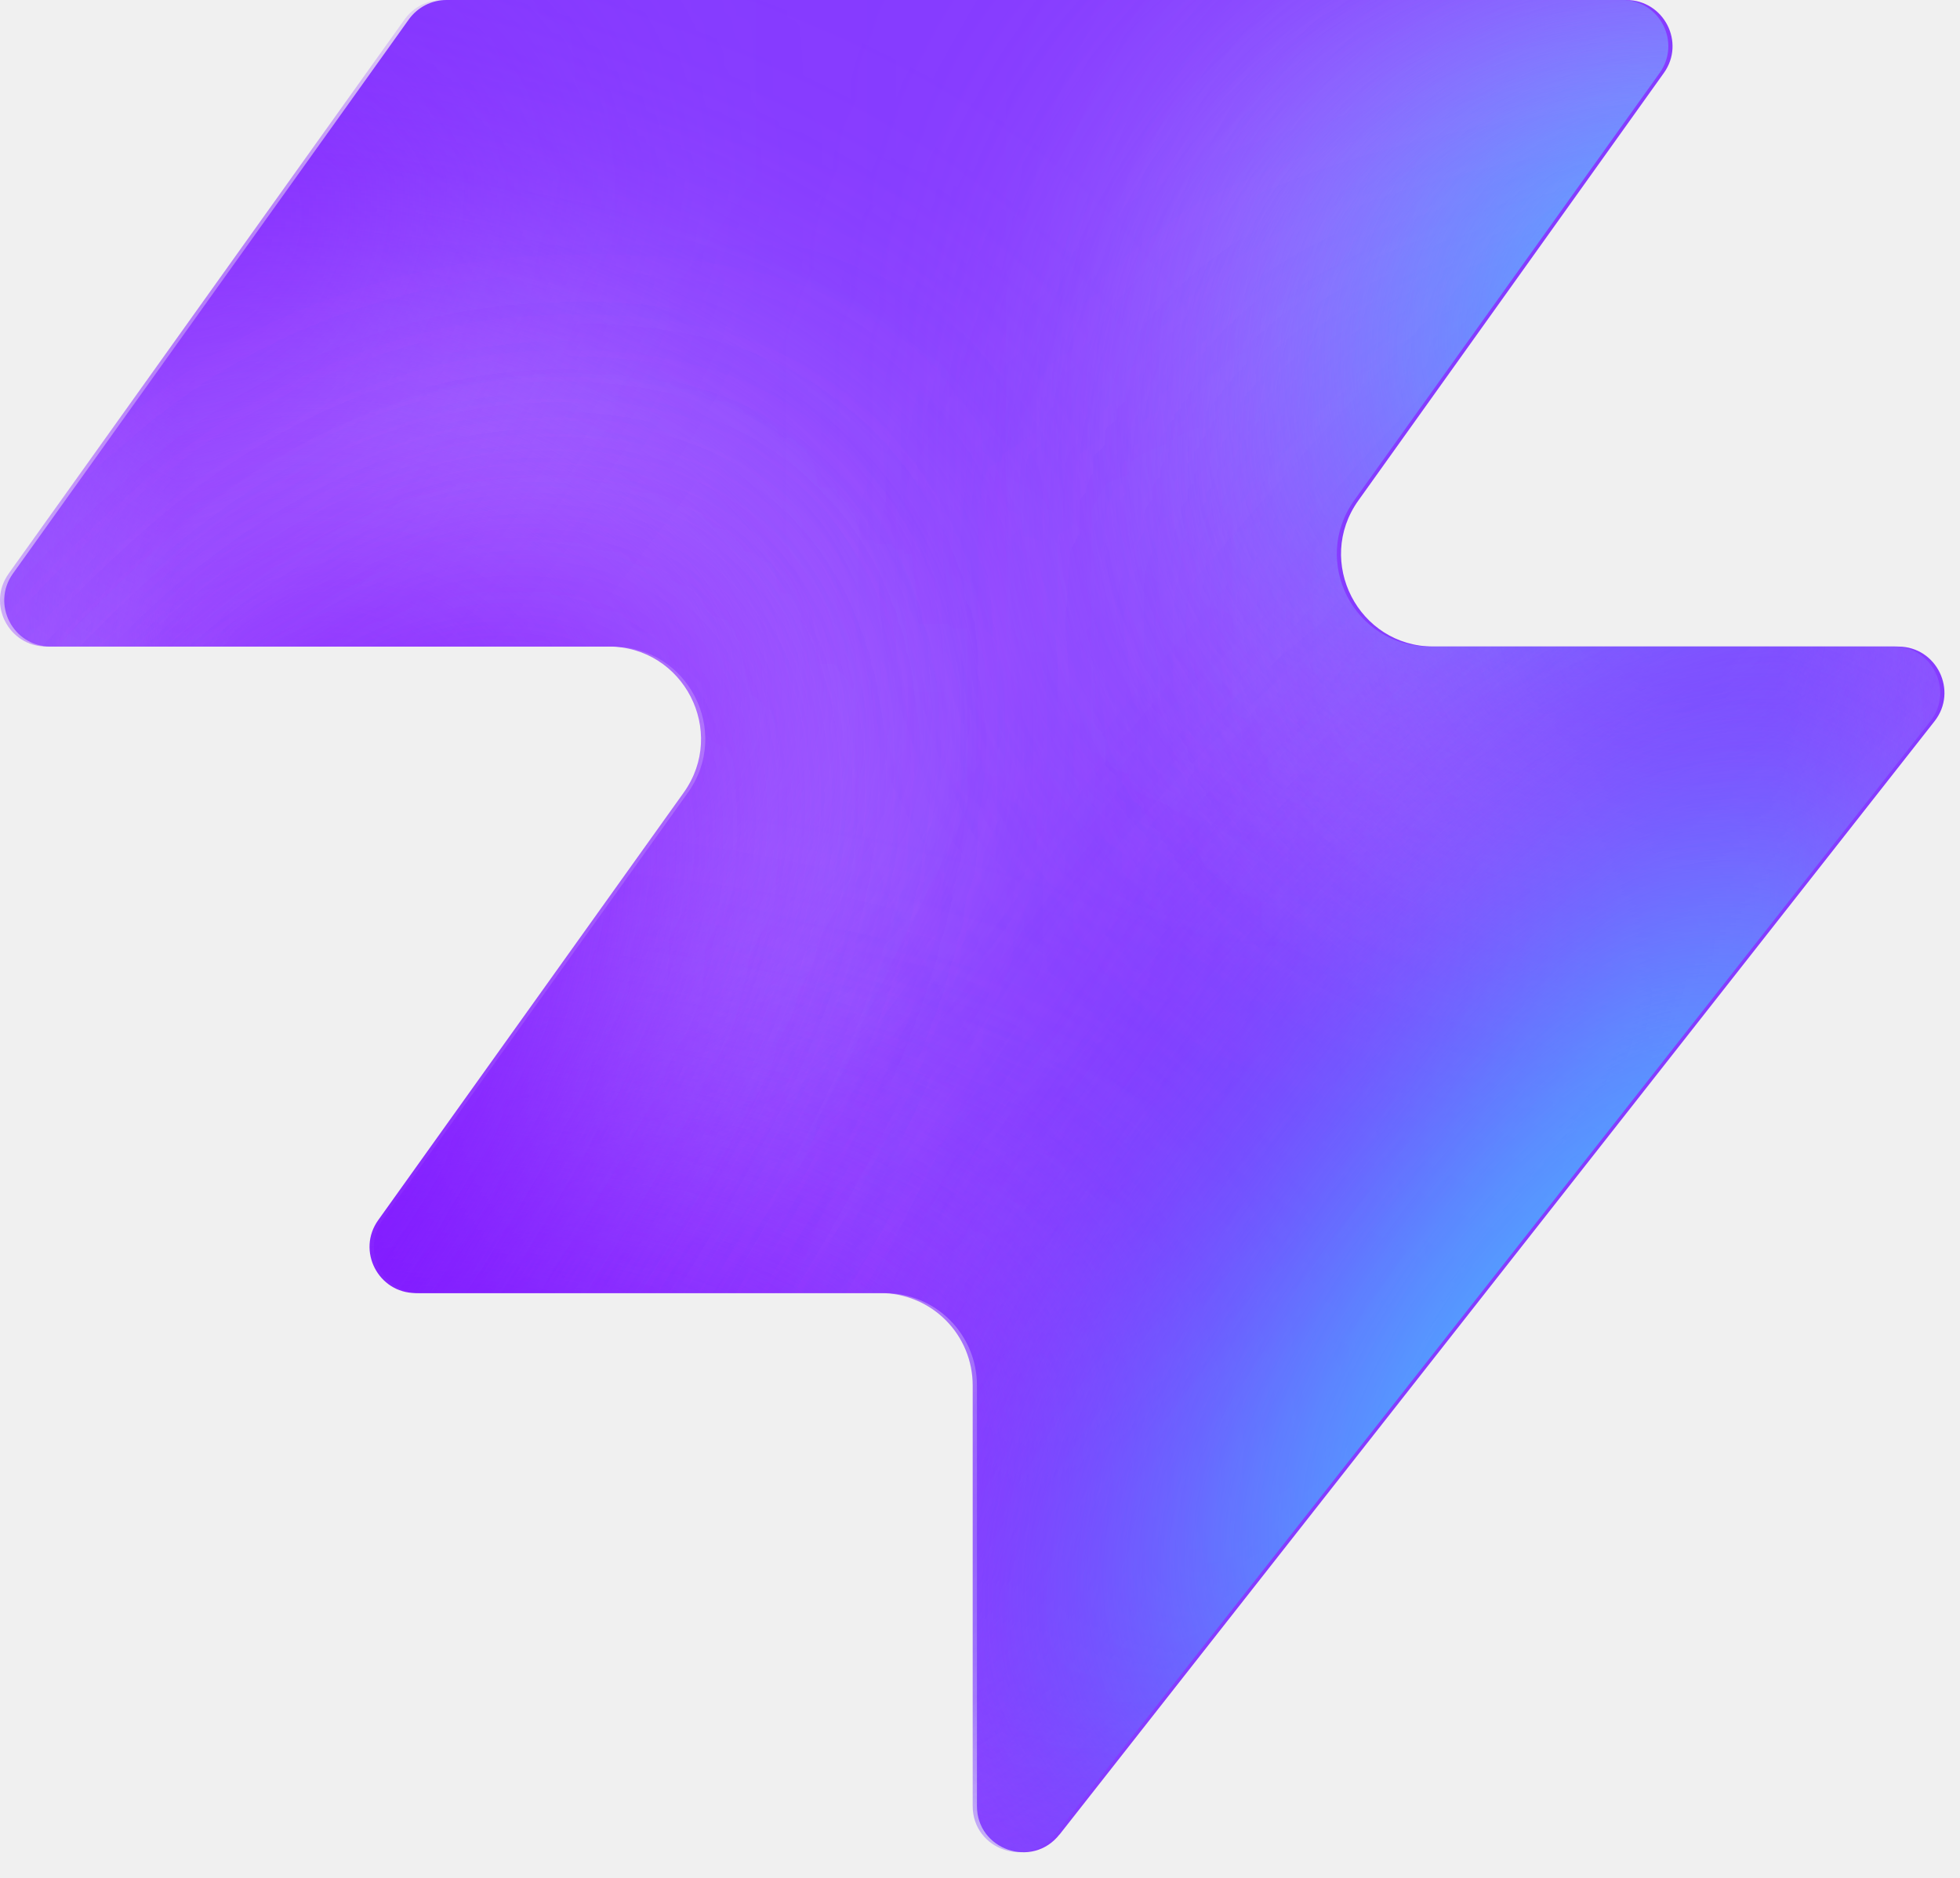
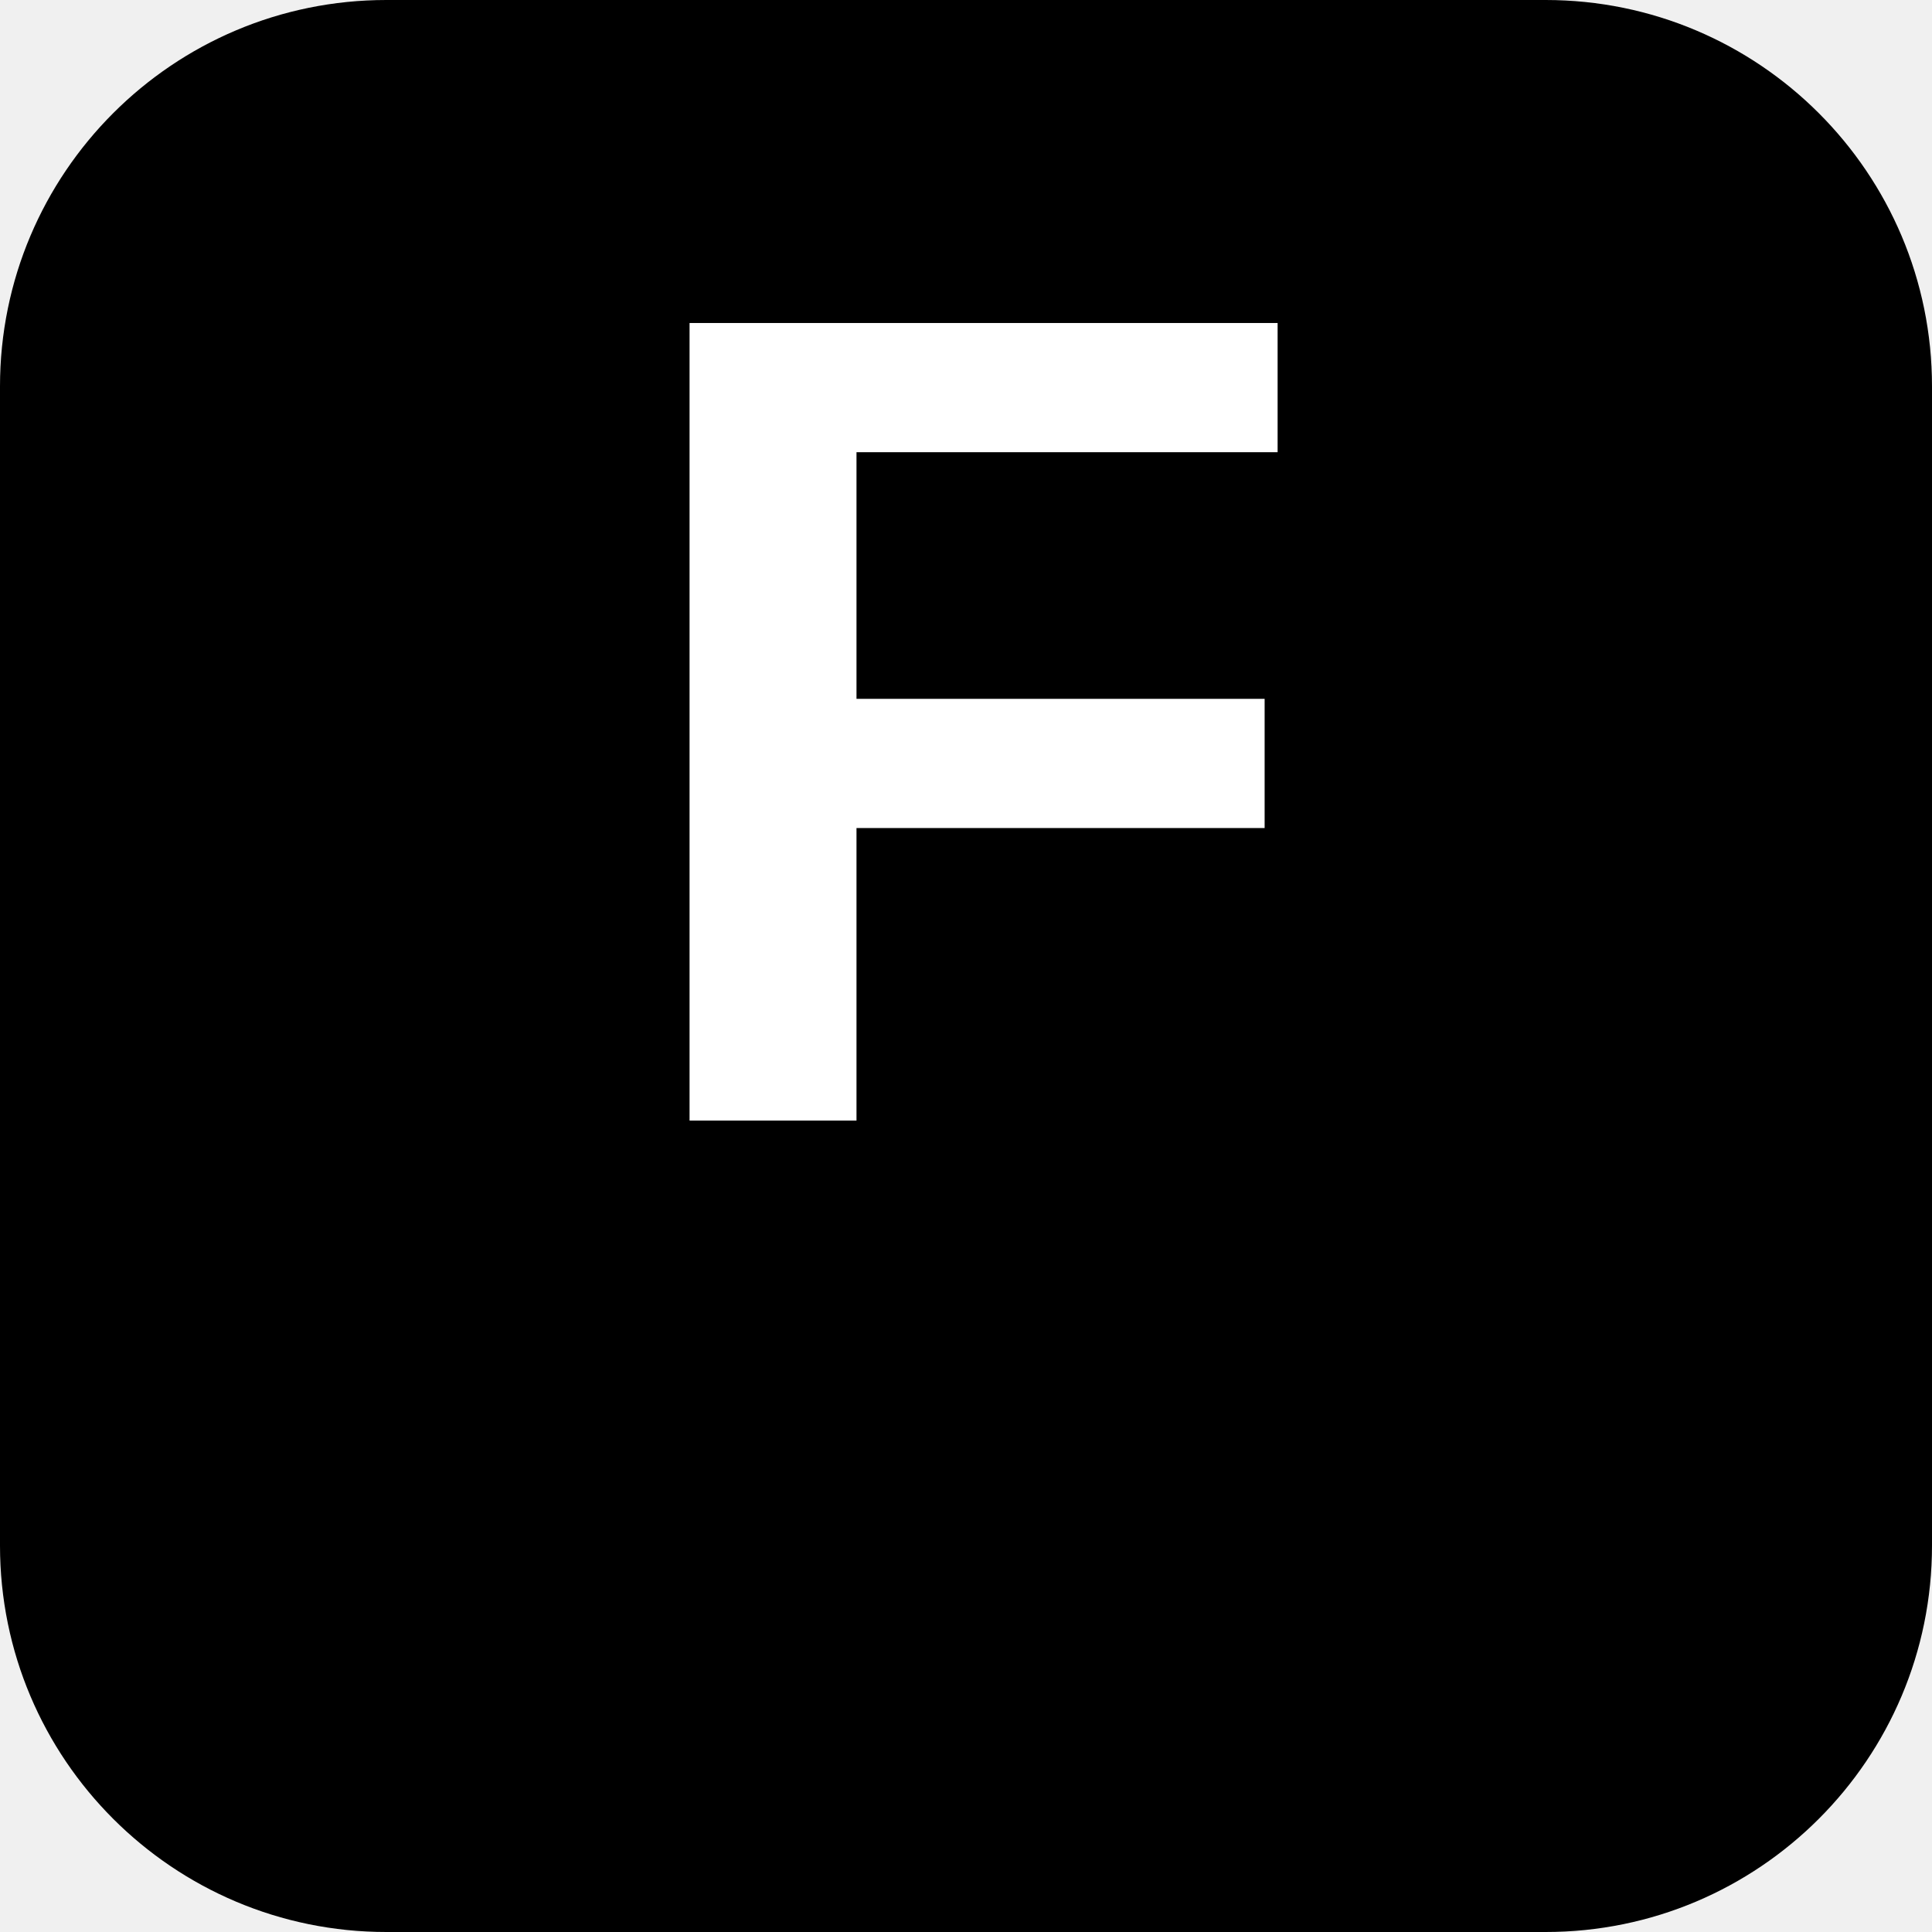
- <svg xmlns="http://www.w3.org/2000/svg" width="48" height="46" fill="none" viewBox="0 0 48 46">
-   <path fill="#863bff" d="M25.946 44.938c-.664.845-2.021.375-2.021-.698V33.937a2.26 2.26 0 0 0-2.262-2.262H10.287c-.92 0-1.456-1.04-.92-1.788l7.48-10.471c1.07-1.497 0-3.578-1.842-3.578H1.237c-.92 0-1.456-1.04-.92-1.788L10.013.474c.214-.297.556-.474.92-.474h28.894c.92 0 1.456 1.04.92 1.788l-7.48 10.471c-1.07 1.498 0 3.579 1.842 3.579h11.377c.943 0 1.473 1.088.89 1.83L25.947 44.94z" style="fill:#863bff;fill:color(display-p3 .525 .23 1);fill-opacity:1" />
-   <mask id="a" width="48" height="46" x="0" y="0" maskUnits="userSpaceOnUse" style="mask-type:alpha">
-     <path fill="#000" d="M25.842 44.938c-.664.844-2.021.375-2.021-.698V33.937a2.26 2.26 0 0 0-2.262-2.262H10.183c-.92 0-1.456-1.04-.92-1.788l7.48-10.471c1.07-1.498 0-3.579-1.842-3.579H1.133c-.92 0-1.456-1.04-.92-1.787L9.91.473c.214-.297.556-.474.92-.474h28.894c.92 0 1.456 1.04.92 1.788l-7.48 10.471c-1.07 1.498 0 3.578 1.842 3.578h11.377c.943 0 1.473 1.088.89 1.832L25.843 44.94z" style="fill:#000;fill-opacity:1" />
-   </mask>
-   <g mask="url(#a)">
-     <g filter="url(#b)">
-       <ellipse cx="5.508" cy="14.704" fill="#ede6ff" rx="5.508" ry="14.704" style="fill:#ede6ff;fill:color(display-p3 .927 .903 1);fill-opacity:1" transform="matrix(.00324 1 1 -.00324 -4.47 31.516)" />
-     </g>
-     <g filter="url(#c)">
-       <ellipse cx="10.399" cy="29.851" fill="#ede6ff" rx="10.399" ry="29.851" style="fill:#ede6ff;fill:color(display-p3 .927 .903 1);fill-opacity:1" transform="matrix(.00324 1 1 -.00324 -39.328 7.883)" />
-     </g>
-     <g filter="url(#d)">
-       <ellipse cx="5.508" cy="30.487" fill="#7e14ff" rx="5.508" ry="30.487" style="fill:#7e14ff;fill:color(display-p3 .492 .077 1);fill-opacity:1" transform="rotate(89.814 -25.913 -14.639)scale(1 -1)" />
-     </g>
-     <g filter="url(#e)">
-       <ellipse cx="5.508" cy="30.599" fill="#7e14ff" rx="5.508" ry="30.599" style="fill:#7e14ff;fill:color(display-p3 .492 .077 1);fill-opacity:1" transform="rotate(89.814 -32.644 -3.334)scale(1 -1)" />
-     </g>
-     <g filter="url(#f)">
-       <ellipse cx="5.508" cy="30.599" fill="#7e14ff" rx="5.508" ry="30.599" style="fill:#7e14ff;fill:color(display-p3 .492 .077 1);fill-opacity:1" transform="matrix(.00324 1 1 -.00324 -34.34 30.47)" />
-     </g>
-     <g filter="url(#g)">
-       <ellipse cx="14.072" cy="22.078" fill="#ede6ff" rx="14.072" ry="22.078" style="fill:#ede6ff;fill:color(display-p3 .927 .903 1);fill-opacity:1" transform="rotate(93.35 24.506 48.493)scale(-1 1)" />
-     </g>
-     <g filter="url(#h)">
-       <ellipse cx="3.47" cy="21.501" fill="#7e14ff" rx="3.47" ry="21.501" style="fill:#7e14ff;fill:color(display-p3 .492 .077 1);fill-opacity:1" transform="rotate(89.009 28.708 47.59)scale(-1 1)" />
-     </g>
-     <g filter="url(#i)">
-       <ellipse cx="3.47" cy="21.501" fill="#7e14ff" rx="3.47" ry="21.501" style="fill:#7e14ff;fill:color(display-p3 .492 .077 1);fill-opacity:1" transform="rotate(89.009 28.708 47.59)scale(-1 1)" />
-     </g>
-     <g filter="url(#j)">
-       <ellipse cx=".387" cy="8.972" fill="#7e14ff" rx="4.407" ry="29.108" style="fill:#7e14ff;fill:color(display-p3 .492 .077 1);fill-opacity:1" transform="rotate(39.51 .387 8.972)" />
-     </g>
-     <g filter="url(#k)">
-       <ellipse cx="47.523" cy="-6.092" fill="#7e14ff" rx="4.407" ry="29.108" style="fill:#7e14ff;fill:color(display-p3 .492 .077 1);fill-opacity:1" transform="rotate(37.892 47.523 -6.092)" />
-     </g>
-     <g filter="url(#l)">
-       <ellipse cx="41.412" cy="6.333" fill="#47bfff" rx="5.971" ry="9.665" style="fill:#47bfff;fill:color(display-p3 .28 .748 1);fill-opacity:1" transform="rotate(37.892 41.412 6.333)" />
-     </g>
-     <g filter="url(#m)">
-       <ellipse cx="-1.879" cy="38.332" fill="#7e14ff" rx="4.407" ry="29.108" style="fill:#7e14ff;fill:color(display-p3 .492 .077 1);fill-opacity:1" transform="rotate(37.892 -1.88 38.332)" />
-     </g>
-     <g filter="url(#n)">
-       <ellipse cx="-1.879" cy="38.332" fill="#7e14ff" rx="4.407" ry="29.108" style="fill:#7e14ff;fill:color(display-p3 .492 .077 1);fill-opacity:1" transform="rotate(37.892 -1.88 38.332)" />
-     </g>
-     <g filter="url(#o)">
-       <ellipse cx="35.651" cy="29.907" fill="#7e14ff" rx="4.407" ry="29.108" style="fill:#7e14ff;fill:color(display-p3 .492 .077 1);fill-opacity:1" transform="rotate(37.892 35.651 29.907)" />
-     </g>
-     <g filter="url(#p)">
-       <ellipse cx="38.418" cy="32.4" fill="#47bfff" rx="5.971" ry="15.297" style="fill:#47bfff;fill:color(display-p3 .28 .748 1);fill-opacity:1" transform="rotate(37.892 38.418 32.4)" />
-     </g>
-   </g>
-   <defs>
-     <filter id="b" width="60.045" height="41.654" x="-19.77" y="16.149" color-interpolation-filters="sRGB" filterUnits="userSpaceOnUse">
-       <feFlood flood-opacity="0" result="BackgroundImageFix" />
-       <feBlend in="SourceGraphic" in2="BackgroundImageFix" result="shape" />
-       <feGaussianBlur result="effect1_foregroundBlur_2002_17158" stdDeviation="7.659" />
-     </filter>
-     <filter id="c" width="90.34" height="51.437" x="-54.613" y="-7.533" color-interpolation-filters="sRGB" filterUnits="userSpaceOnUse">
-       <feFlood flood-opacity="0" result="BackgroundImageFix" />
-       <feBlend in="SourceGraphic" in2="BackgroundImageFix" result="shape" />
-       <feGaussianBlur result="effect1_foregroundBlur_2002_17158" stdDeviation="7.659" />
-     </filter>
-     <filter id="d" width="79.355" height="29.4" x="-49.64" y="2.03" color-interpolation-filters="sRGB" filterUnits="userSpaceOnUse">
-       <feFlood flood-opacity="0" result="BackgroundImageFix" />
-       <feBlend in="SourceGraphic" in2="BackgroundImageFix" result="shape" />
-       <feGaussianBlur result="effect1_foregroundBlur_2002_17158" stdDeviation="4.596" />
-     </filter>
-     <filter id="e" width="79.579" height="29.4" x="-45.045" y="20.029" color-interpolation-filters="sRGB" filterUnits="userSpaceOnUse">
-       <feFlood flood-opacity="0" result="BackgroundImageFix" />
-       <feBlend in="SourceGraphic" in2="BackgroundImageFix" result="shape" />
-       <feGaussianBlur result="effect1_foregroundBlur_2002_17158" stdDeviation="4.596" />
-     </filter>
-     <filter id="f" width="79.579" height="29.4" x="-43.513" y="21.178" color-interpolation-filters="sRGB" filterUnits="userSpaceOnUse">
-       <feFlood flood-opacity="0" result="BackgroundImageFix" />
-       <feBlend in="SourceGraphic" in2="BackgroundImageFix" result="shape" />
-       <feGaussianBlur result="effect1_foregroundBlur_2002_17158" stdDeviation="4.596" />
-     </filter>
-     <filter id="g" width="74.749" height="58.852" x="15.756" y="-17.901" color-interpolation-filters="sRGB" filterUnits="userSpaceOnUse">
-       <feFlood flood-opacity="0" result="BackgroundImageFix" />
-       <feBlend in="SourceGraphic" in2="BackgroundImageFix" result="shape" />
-       <feGaussianBlur result="effect1_foregroundBlur_2002_17158" stdDeviation="7.659" />
-     </filter>
-     <filter id="h" width="61.377" height="25.362" x="23.548" y="2.284" color-interpolation-filters="sRGB" filterUnits="userSpaceOnUse">
-       <feFlood flood-opacity="0" result="BackgroundImageFix" />
-       <feBlend in="SourceGraphic" in2="BackgroundImageFix" result="shape" />
-       <feGaussianBlur result="effect1_foregroundBlur_2002_17158" stdDeviation="4.596" />
-     </filter>
-     <filter id="i" width="61.377" height="25.362" x="23.548" y="2.284" color-interpolation-filters="sRGB" filterUnits="userSpaceOnUse">
-       <feFlood flood-opacity="0" result="BackgroundImageFix" />
-       <feBlend in="SourceGraphic" in2="BackgroundImageFix" result="shape" />
-       <feGaussianBlur result="effect1_foregroundBlur_2002_17158" stdDeviation="4.596" />
-     </filter>
-     <filter id="j" width="56.045" height="63.649" x="-27.636" y="-22.853" color-interpolation-filters="sRGB" filterUnits="userSpaceOnUse">
-       <feFlood flood-opacity="0" result="BackgroundImageFix" />
-       <feBlend in="SourceGraphic" in2="BackgroundImageFix" result="shape" />
-       <feGaussianBlur result="effect1_foregroundBlur_2002_17158" stdDeviation="4.596" />
-     </filter>
-     <filter id="k" width="54.814" height="64.646" x="20.116" y="-38.415" color-interpolation-filters="sRGB" filterUnits="userSpaceOnUse">
-       <feFlood flood-opacity="0" result="BackgroundImageFix" />
-       <feBlend in="SourceGraphic" in2="BackgroundImageFix" result="shape" />
-       <feGaussianBlur result="effect1_foregroundBlur_2002_17158" stdDeviation="4.596" />
-     </filter>
-     <filter id="l" width="33.541" height="35.313" x="24.641" y="-11.323" color-interpolation-filters="sRGB" filterUnits="userSpaceOnUse">
-       <feFlood flood-opacity="0" result="BackgroundImageFix" />
-       <feBlend in="SourceGraphic" in2="BackgroundImageFix" result="shape" />
-       <feGaussianBlur result="effect1_foregroundBlur_2002_17158" stdDeviation="4.596" />
-     </filter>
-     <filter id="m" width="54.814" height="64.646" x="-29.286" y="6.009" color-interpolation-filters="sRGB" filterUnits="userSpaceOnUse">
-       <feFlood flood-opacity="0" result="BackgroundImageFix" />
-       <feBlend in="SourceGraphic" in2="BackgroundImageFix" result="shape" />
-       <feGaussianBlur result="effect1_foregroundBlur_2002_17158" stdDeviation="4.596" />
-     </filter>
-     <filter id="n" width="54.814" height="64.646" x="-29.286" y="6.009" color-interpolation-filters="sRGB" filterUnits="userSpaceOnUse">
-       <feFlood flood-opacity="0" result="BackgroundImageFix" />
-       <feBlend in="SourceGraphic" in2="BackgroundImageFix" result="shape" />
-       <feGaussianBlur result="effect1_foregroundBlur_2002_17158" stdDeviation="4.596" />
-     </filter>
-     <filter id="o" width="54.814" height="64.646" x="8.244" y="-2.416" color-interpolation-filters="sRGB" filterUnits="userSpaceOnUse">
-       <feFlood flood-opacity="0" result="BackgroundImageFix" />
-       <feBlend in="SourceGraphic" in2="BackgroundImageFix" result="shape" />
-       <feGaussianBlur result="effect1_foregroundBlur_2002_17158" stdDeviation="4.596" />
-     </filter>
-     <filter id="p" width="39.409" height="43.623" x="18.713" y="10.588" color-interpolation-filters="sRGB" filterUnits="userSpaceOnUse">
-       <feFlood flood-opacity="0" result="BackgroundImageFix" />
-       <feBlend in="SourceGraphic" in2="BackgroundImageFix" result="shape" />
-       <feGaussianBlur result="effect1_foregroundBlur_2002_17158" stdDeviation="4.596" />
-     </filter>
-   </defs>
+ <svg xmlns="http://www.w3.org/2000/svg" viewBox="0 0 100 100">
+   <rect width="100" height="100" rx="20" />
+   <text x="50%" y="58%" text-anchor="middle" font-size="60" font-family="Arial" font-weight="bold" fill="white">
+     F
+   </text>
</svg>
